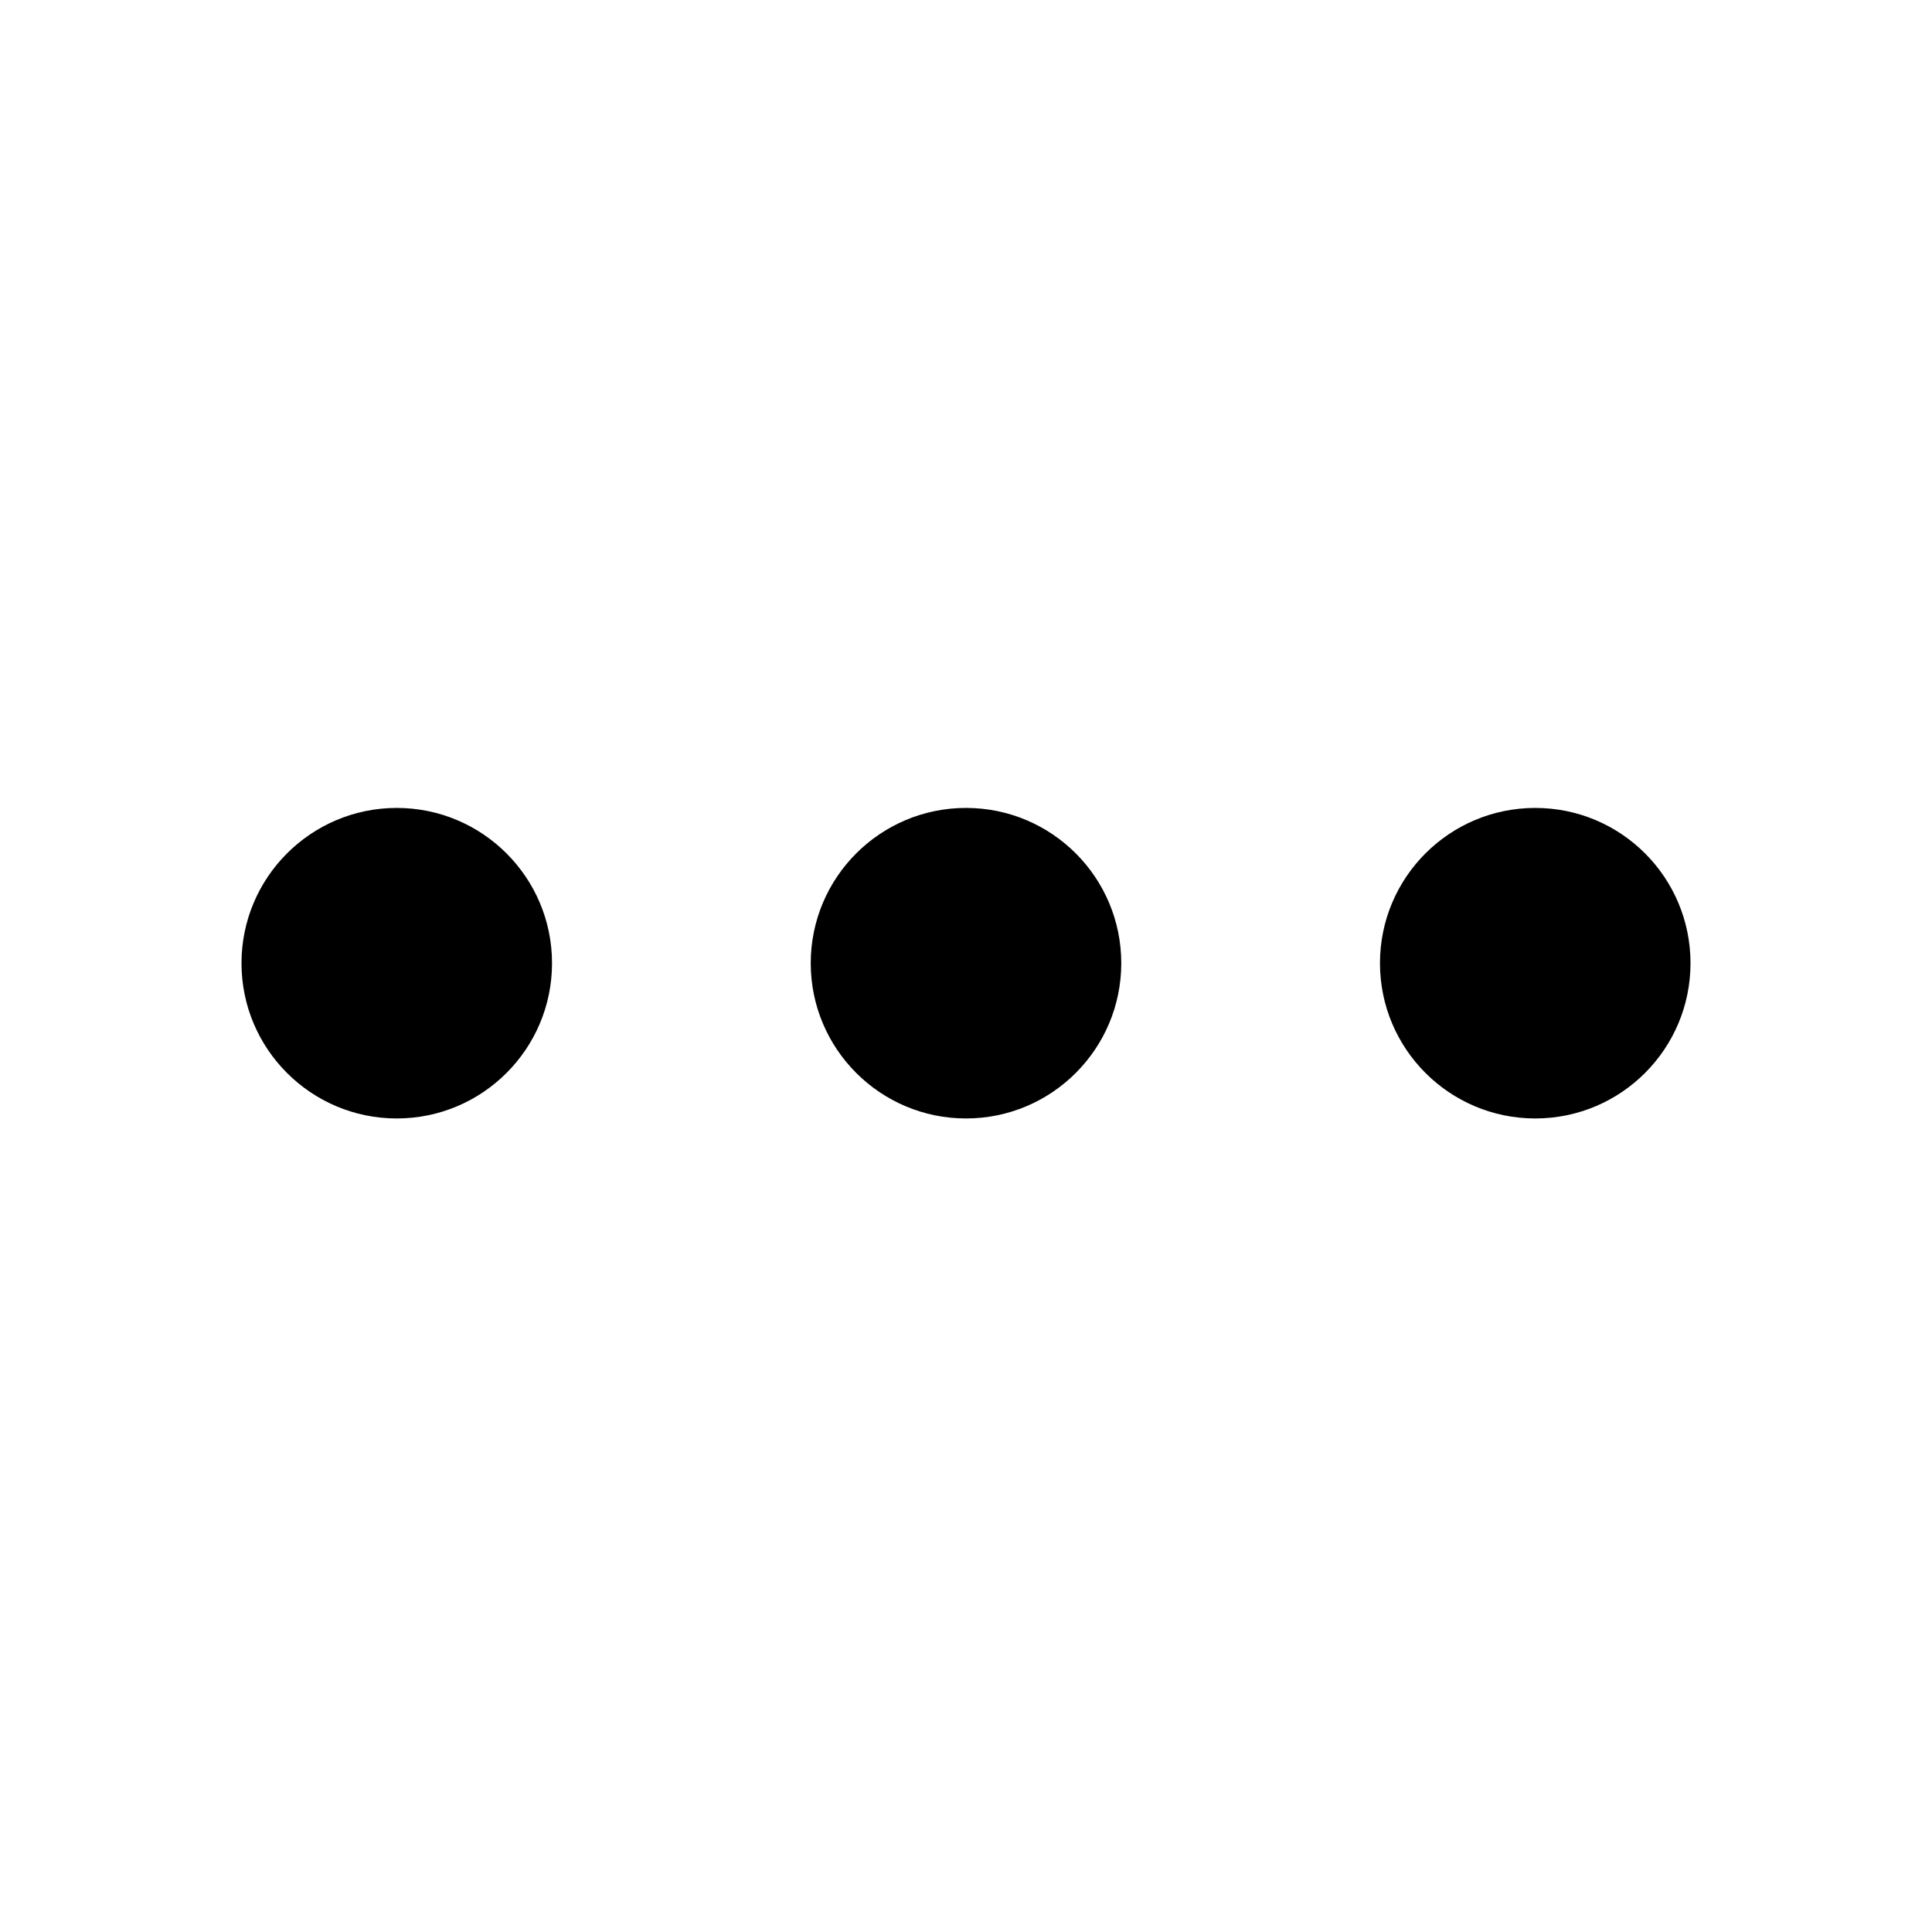
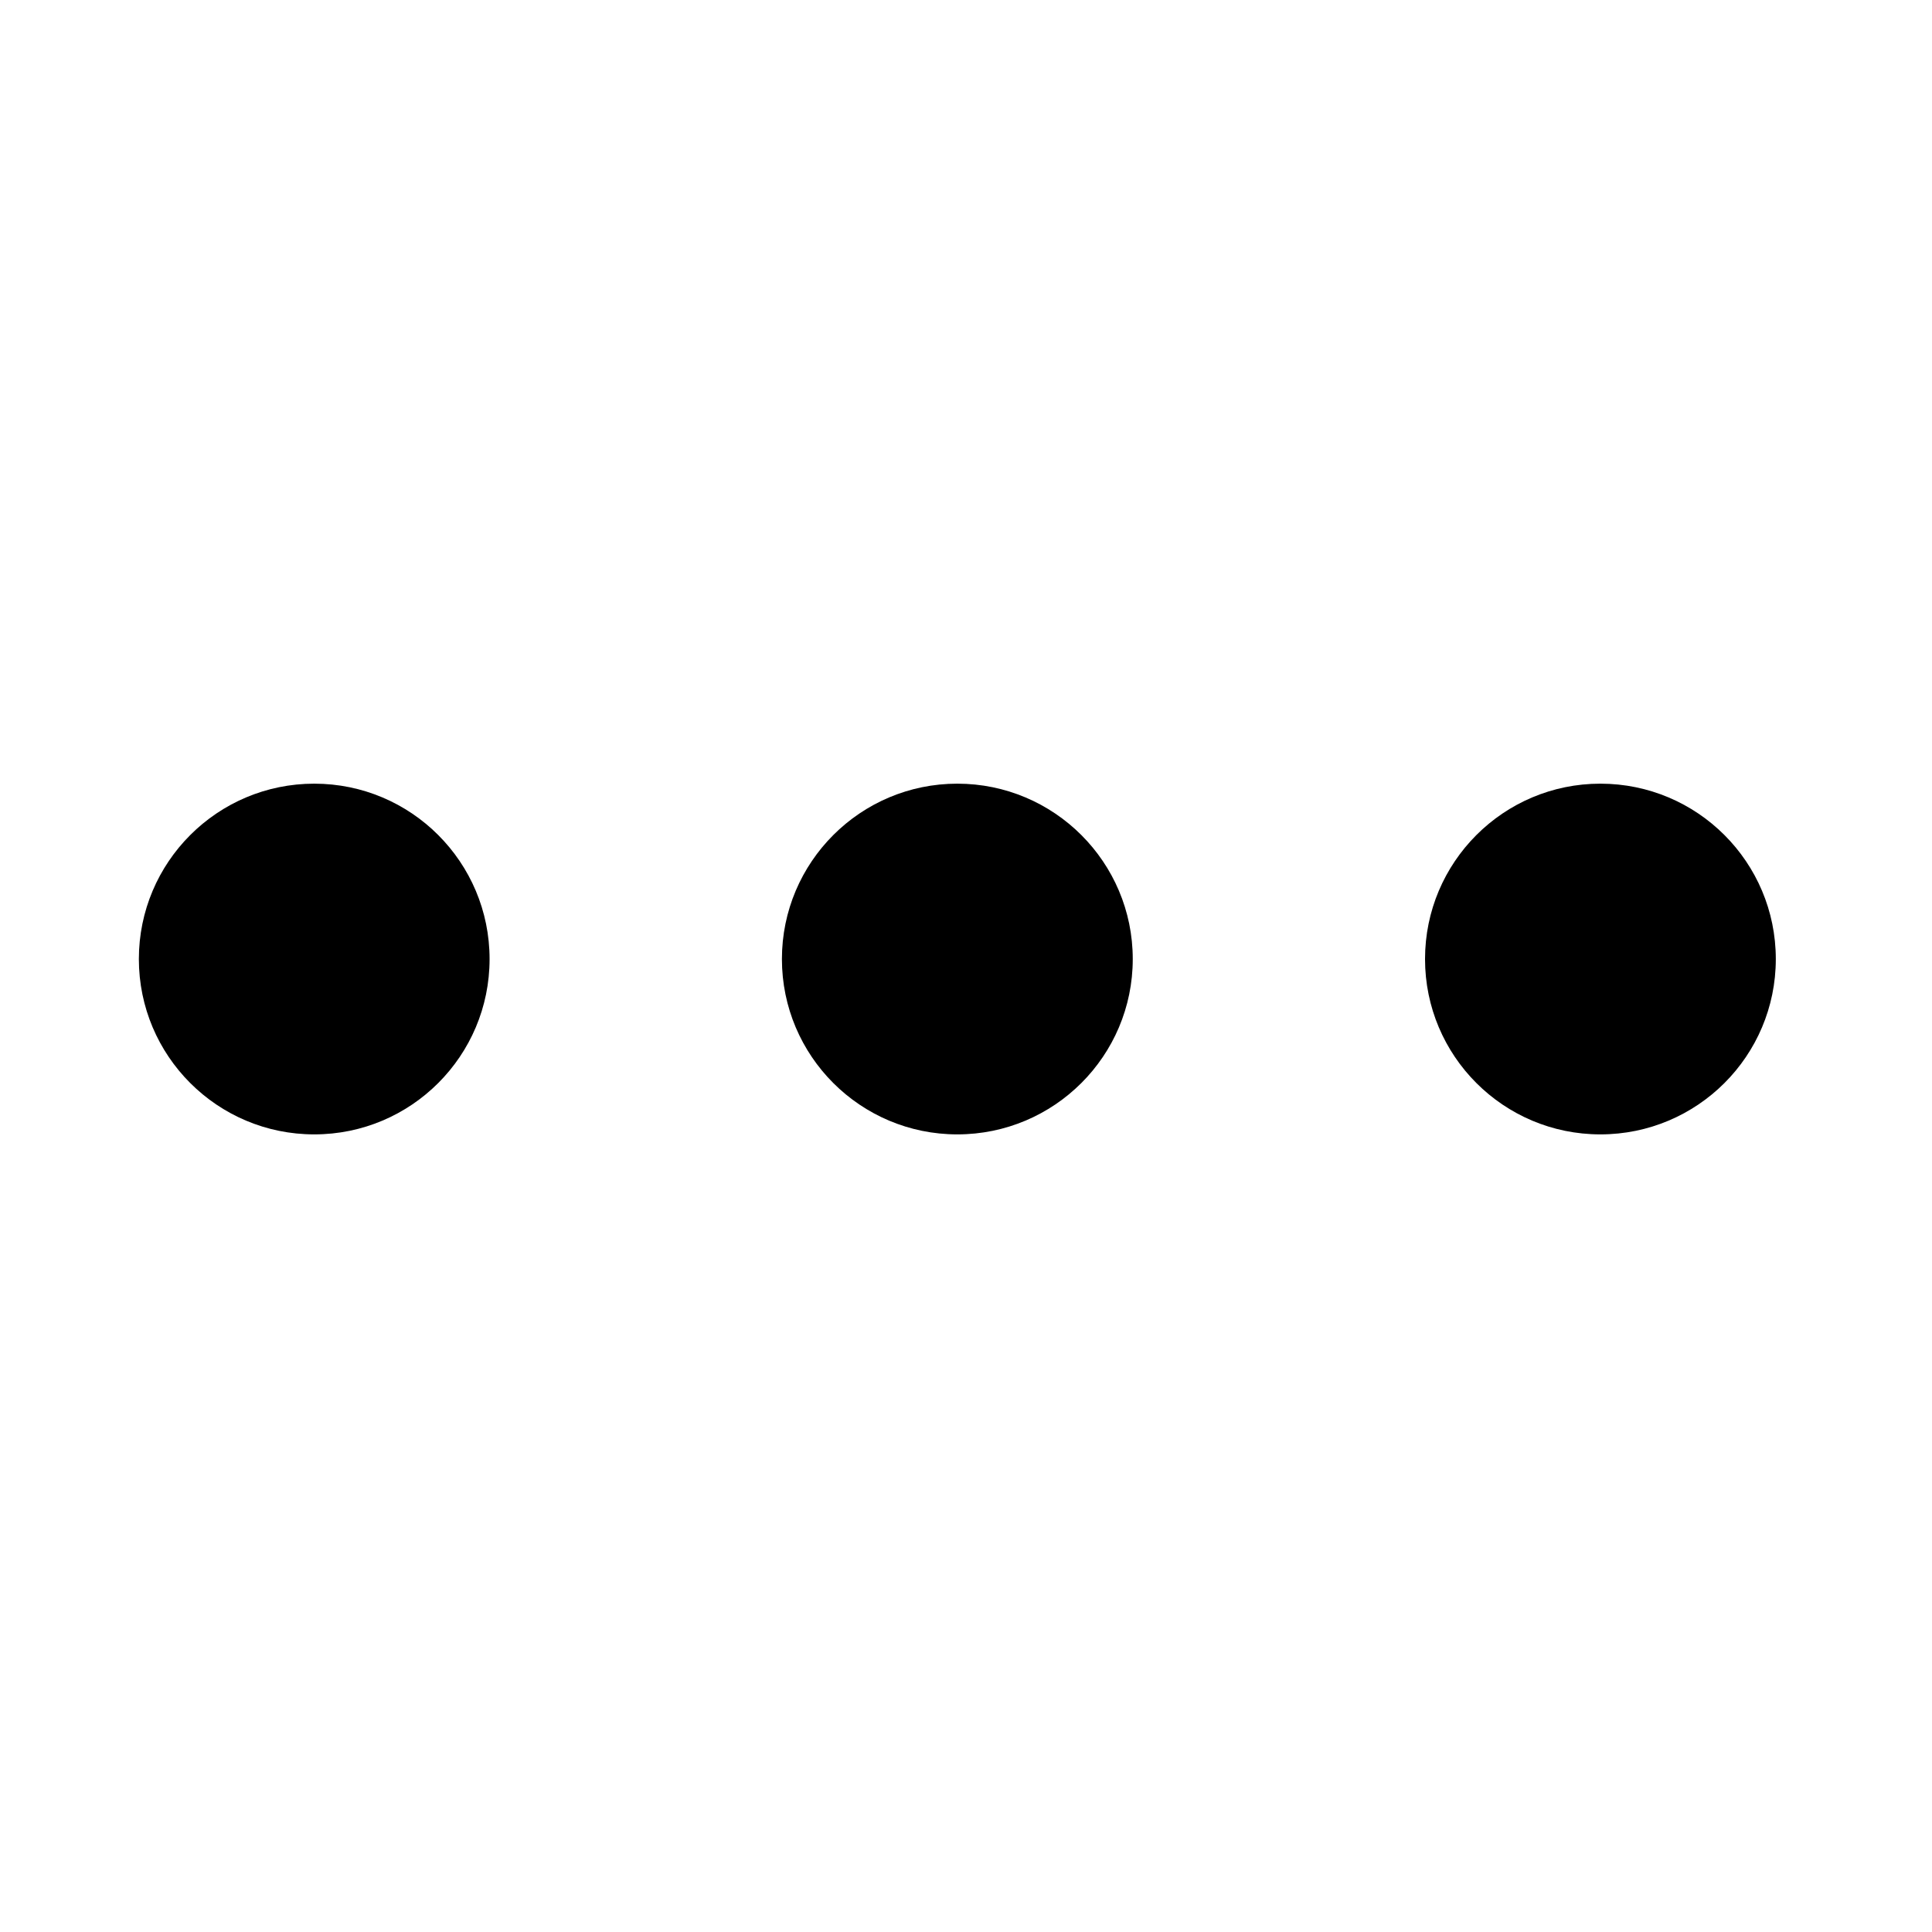
- <svg xmlns="http://www.w3.org/2000/svg" width="22" height="22" viewBox="0 0 22 22">
-   <path d="M9.232 10.968C9.232 9.991 10.024 9.2 11 9.2C11.976 9.2 12.768 9.991 12.768 10.968C12.768 11.944 11.976 12.736 11 12.736C10.024 12.736 9.232 11.944 9.232 10.968Z" />
-   <path d="M2.75 10.968C2.75 9.992 3.542 9.2 4.518 9.2C5.494 9.2 6.286 9.992 6.286 10.968C6.286 11.944 5.494 12.736 4.518 12.736C3.542 12.736 2.75 11.944 2.75 10.968Z" />
-   <path d="M17.482 9.2C16.506 9.2 15.714 9.991 15.714 10.968C15.714 11.944 16.506 12.736 17.482 12.736C18.459 12.736 19.25 11.944 19.25 10.968C19.25 9.991 18.459 9.2 17.482 9.2Z" />
+ <svg xmlns="http://www.w3.org/2000/svg" width="32" height="32" viewBox="0 0 32 32">
+   <defs />
+   <path d="M 12.951 15.885 C 12.951 14.281 14.252 12.98 15.856 12.98 C 17.46 12.98 18.762 14.281 18.762 15.885 C 18.762 17.489 17.46 18.789 15.856 18.789 C 14.252 18.789 12.951 17.489 12.951 15.885 Z" style="" />
+   <path d="M 2.3 15.885 C 2.3 14.281 3.601 12.98 5.205 12.98 C 6.809 12.98 8.109 14.281 8.109 15.885 C 8.109 17.489 6.809 18.789 5.205 18.789 C 3.601 18.789 2.3 17.489 2.3 15.885 Z" style="" />
+   <path d="M 26.507 12.98 C 24.903 12.98 23.603 14.281 23.603 15.885 C 23.603 17.489 24.903 18.789 26.507 18.789 C 28.113 18.789 29.413 17.489 29.413 15.885 C 29.413 14.281 28.113 12.98 26.507 12.98 Z" style="" />
</svg>
